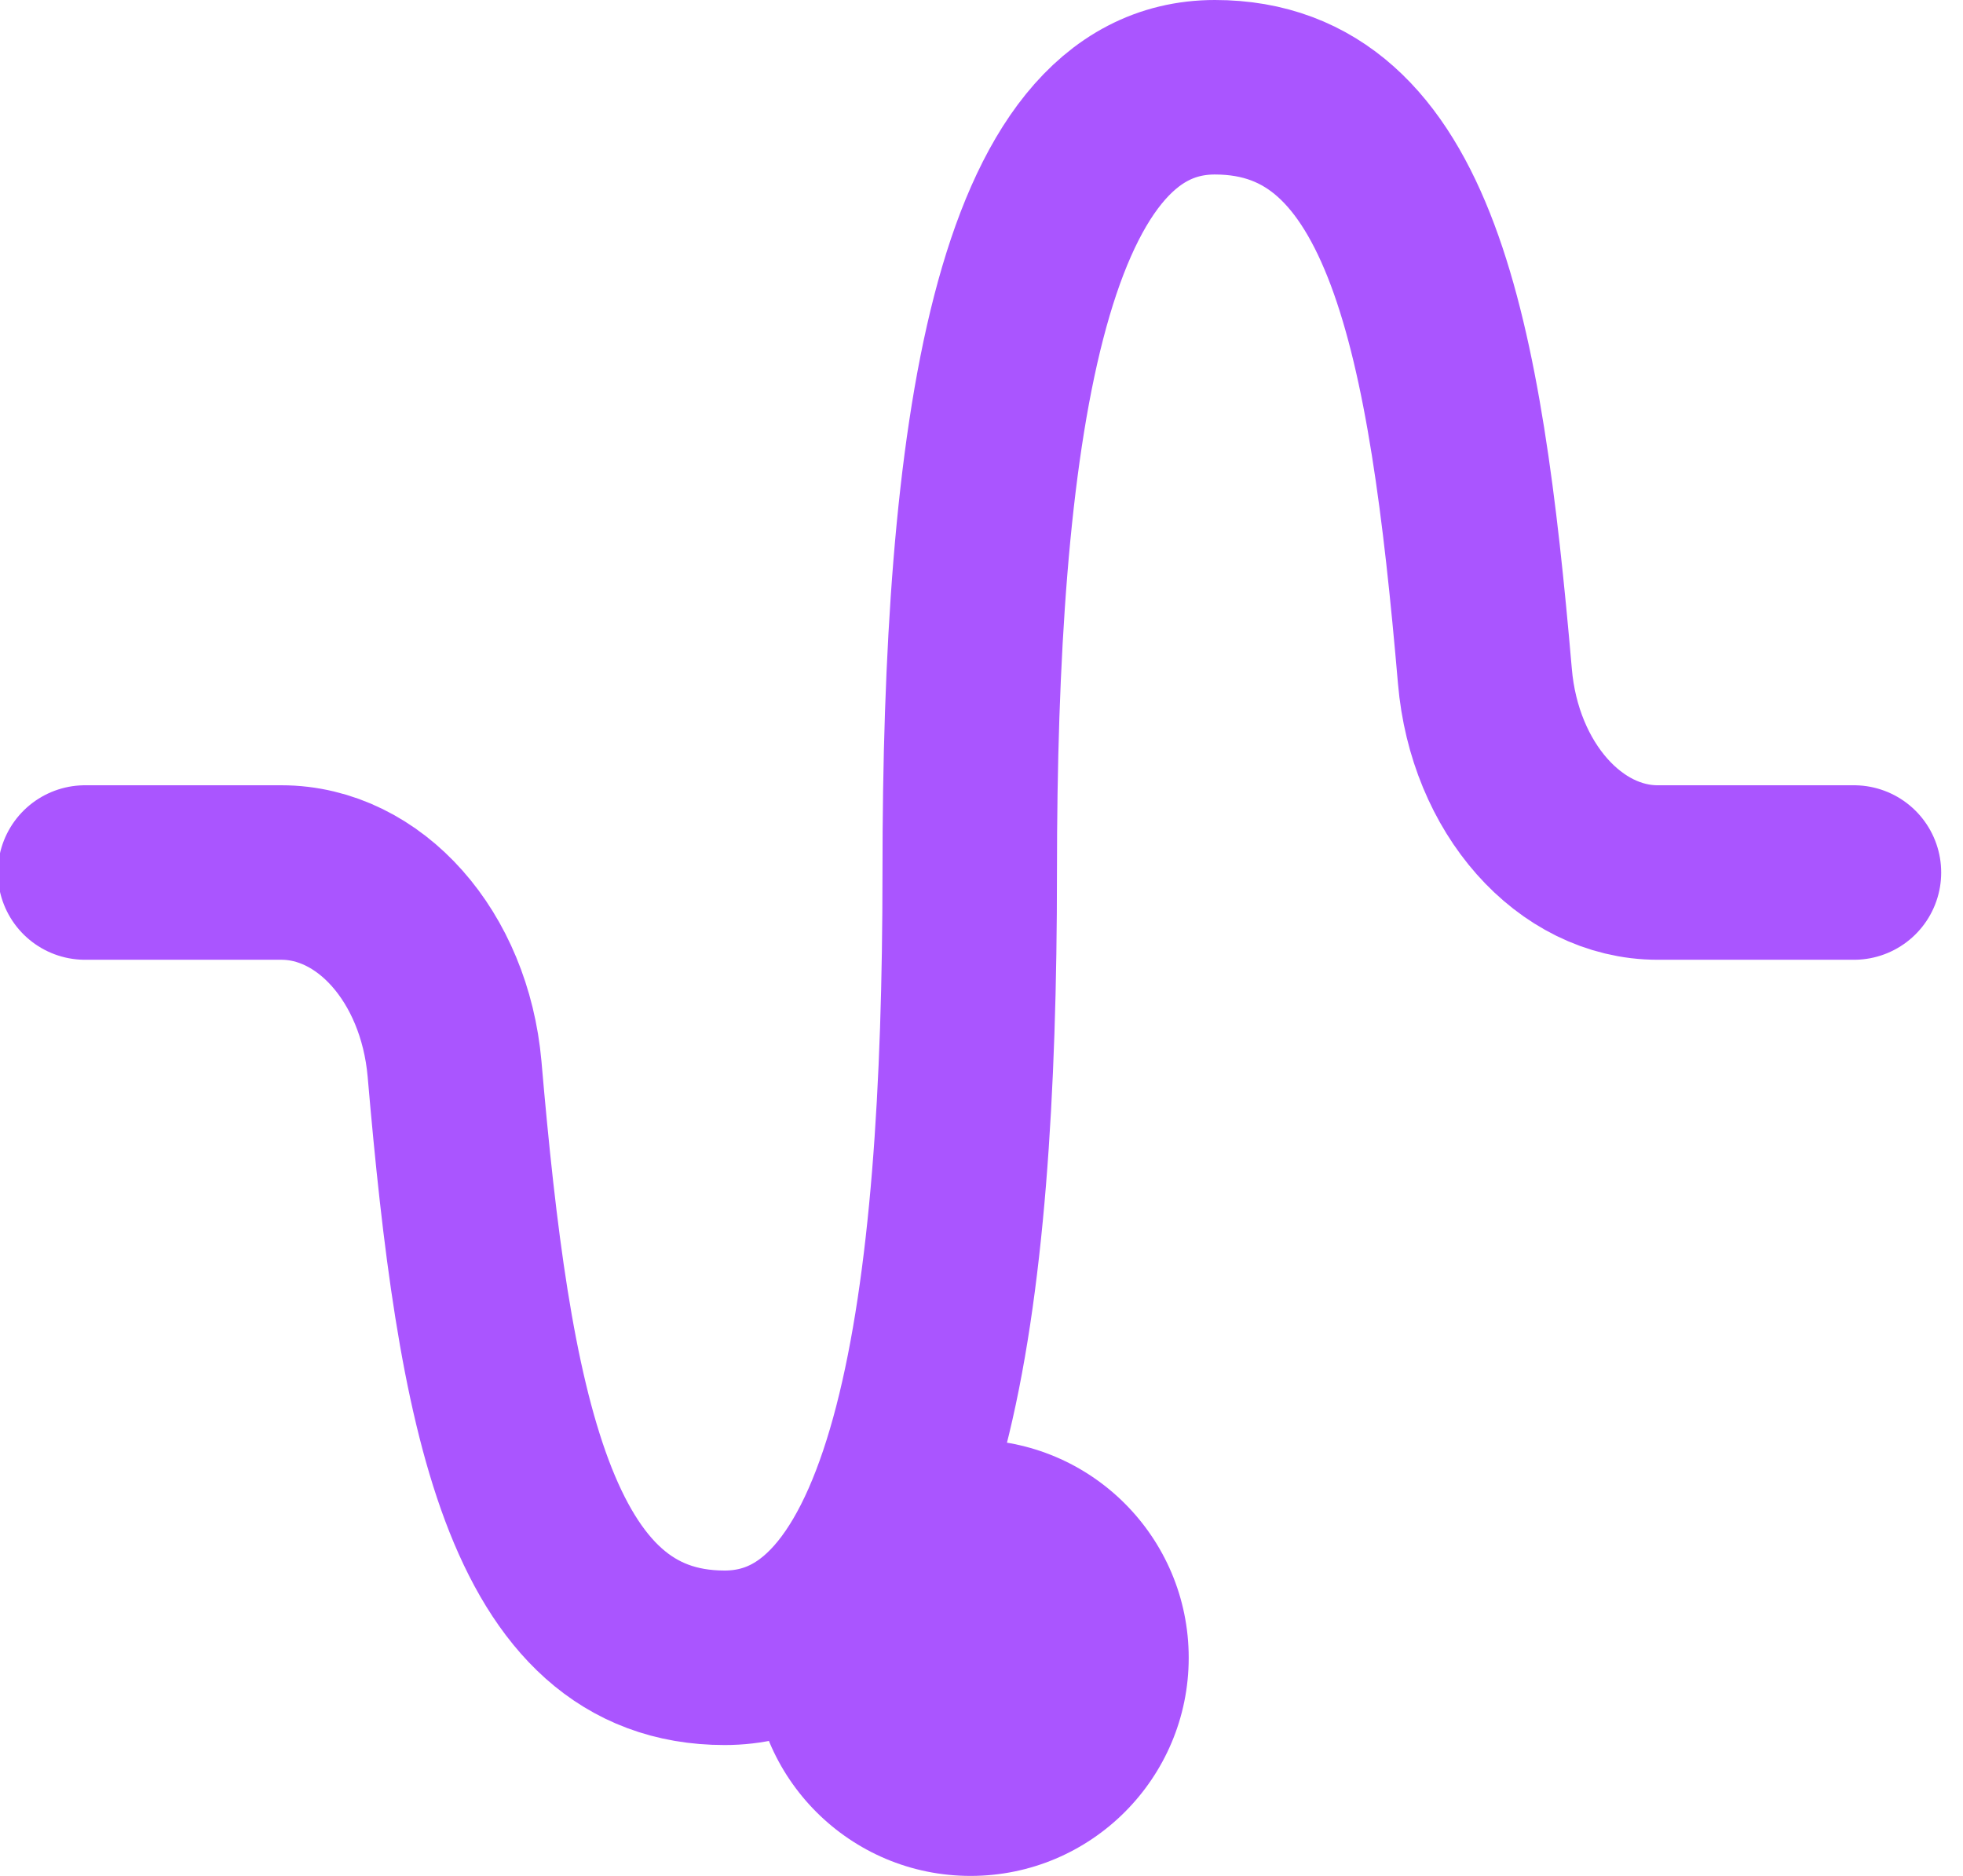
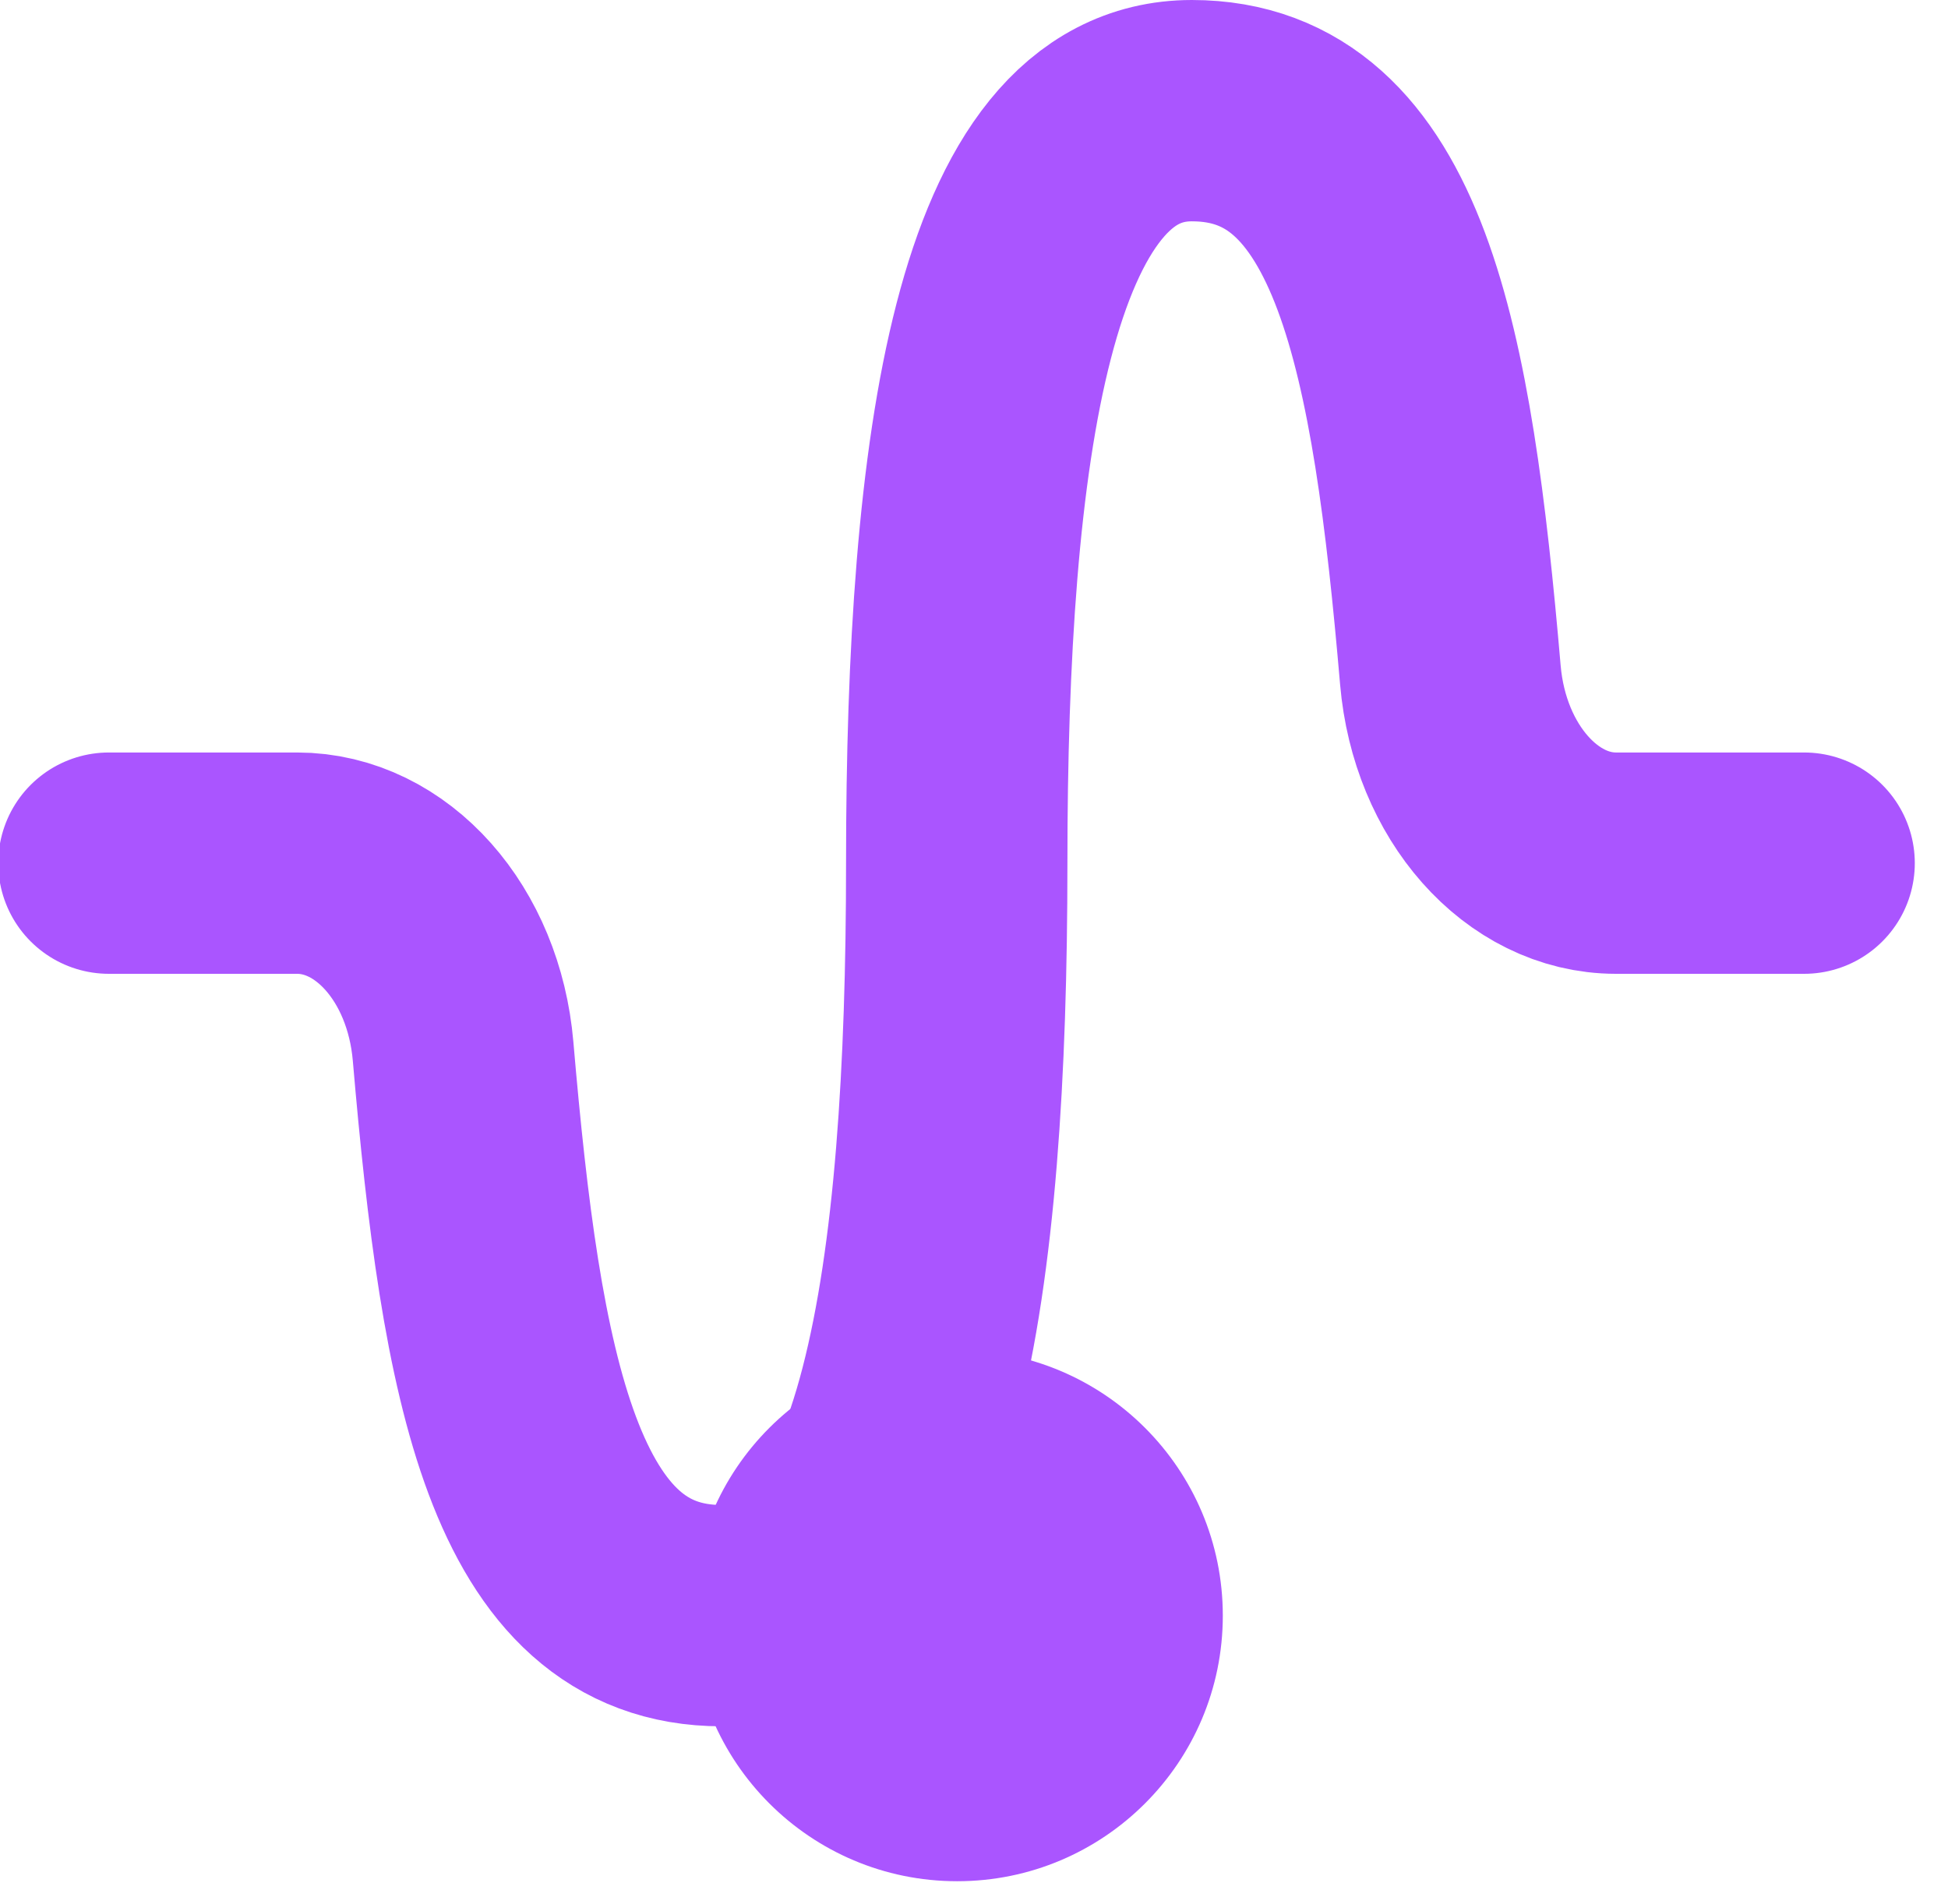
- <svg xmlns="http://www.w3.org/2000/svg" width="45" height="43" viewBox="0 0 45 43">
-   <path d="M42.5 20h-4.5c-2.01 0 -3.74 -1.93 -3.96 -4.5c-0.67 -7.76 -1.69 -13.5 -6.19 -13.5s-5.62 8.06 -5.62 18s-1.12 18 -5.62 18s-5.52 -5.73 -6.19 -13.5c-0.23 -2.58 -1.95 -4.5 -3.97 -4.5h-4.5" fill="none" stroke="#AA55FF" stroke-width="4" stroke-linecap="round" stroke-linejoin="round" />
-   <circle cx="22.25" cy="38" r="5" fill="#AA55FF" />
+ <svg xmlns="http://www.w3.org/2000/svg" width="44" height="43" viewBox="0 0 44 43">
+   <path d="M40.75 19.5h-4.25c-1.9 0 -3.53 -1.82 -3.74 -4.25c-0.63 -7.33 -1.59 -12.75 -5.84 -12.75s-5.31 7.61 -5.31 17s-1.06 17 -5.31 17s-5.21 -5.41 -5.84 -12.75c-0.21 -2.44 -1.84 -4.25 -3.75 -4.25h-4.25" fill="none" stroke="#AA55FF" stroke-width="5" stroke-linecap="round" stroke-linejoin="round" />
+   <circle cx="21.62" cy="36.5" r="6" fill="#AA55FF" />
</svg>
